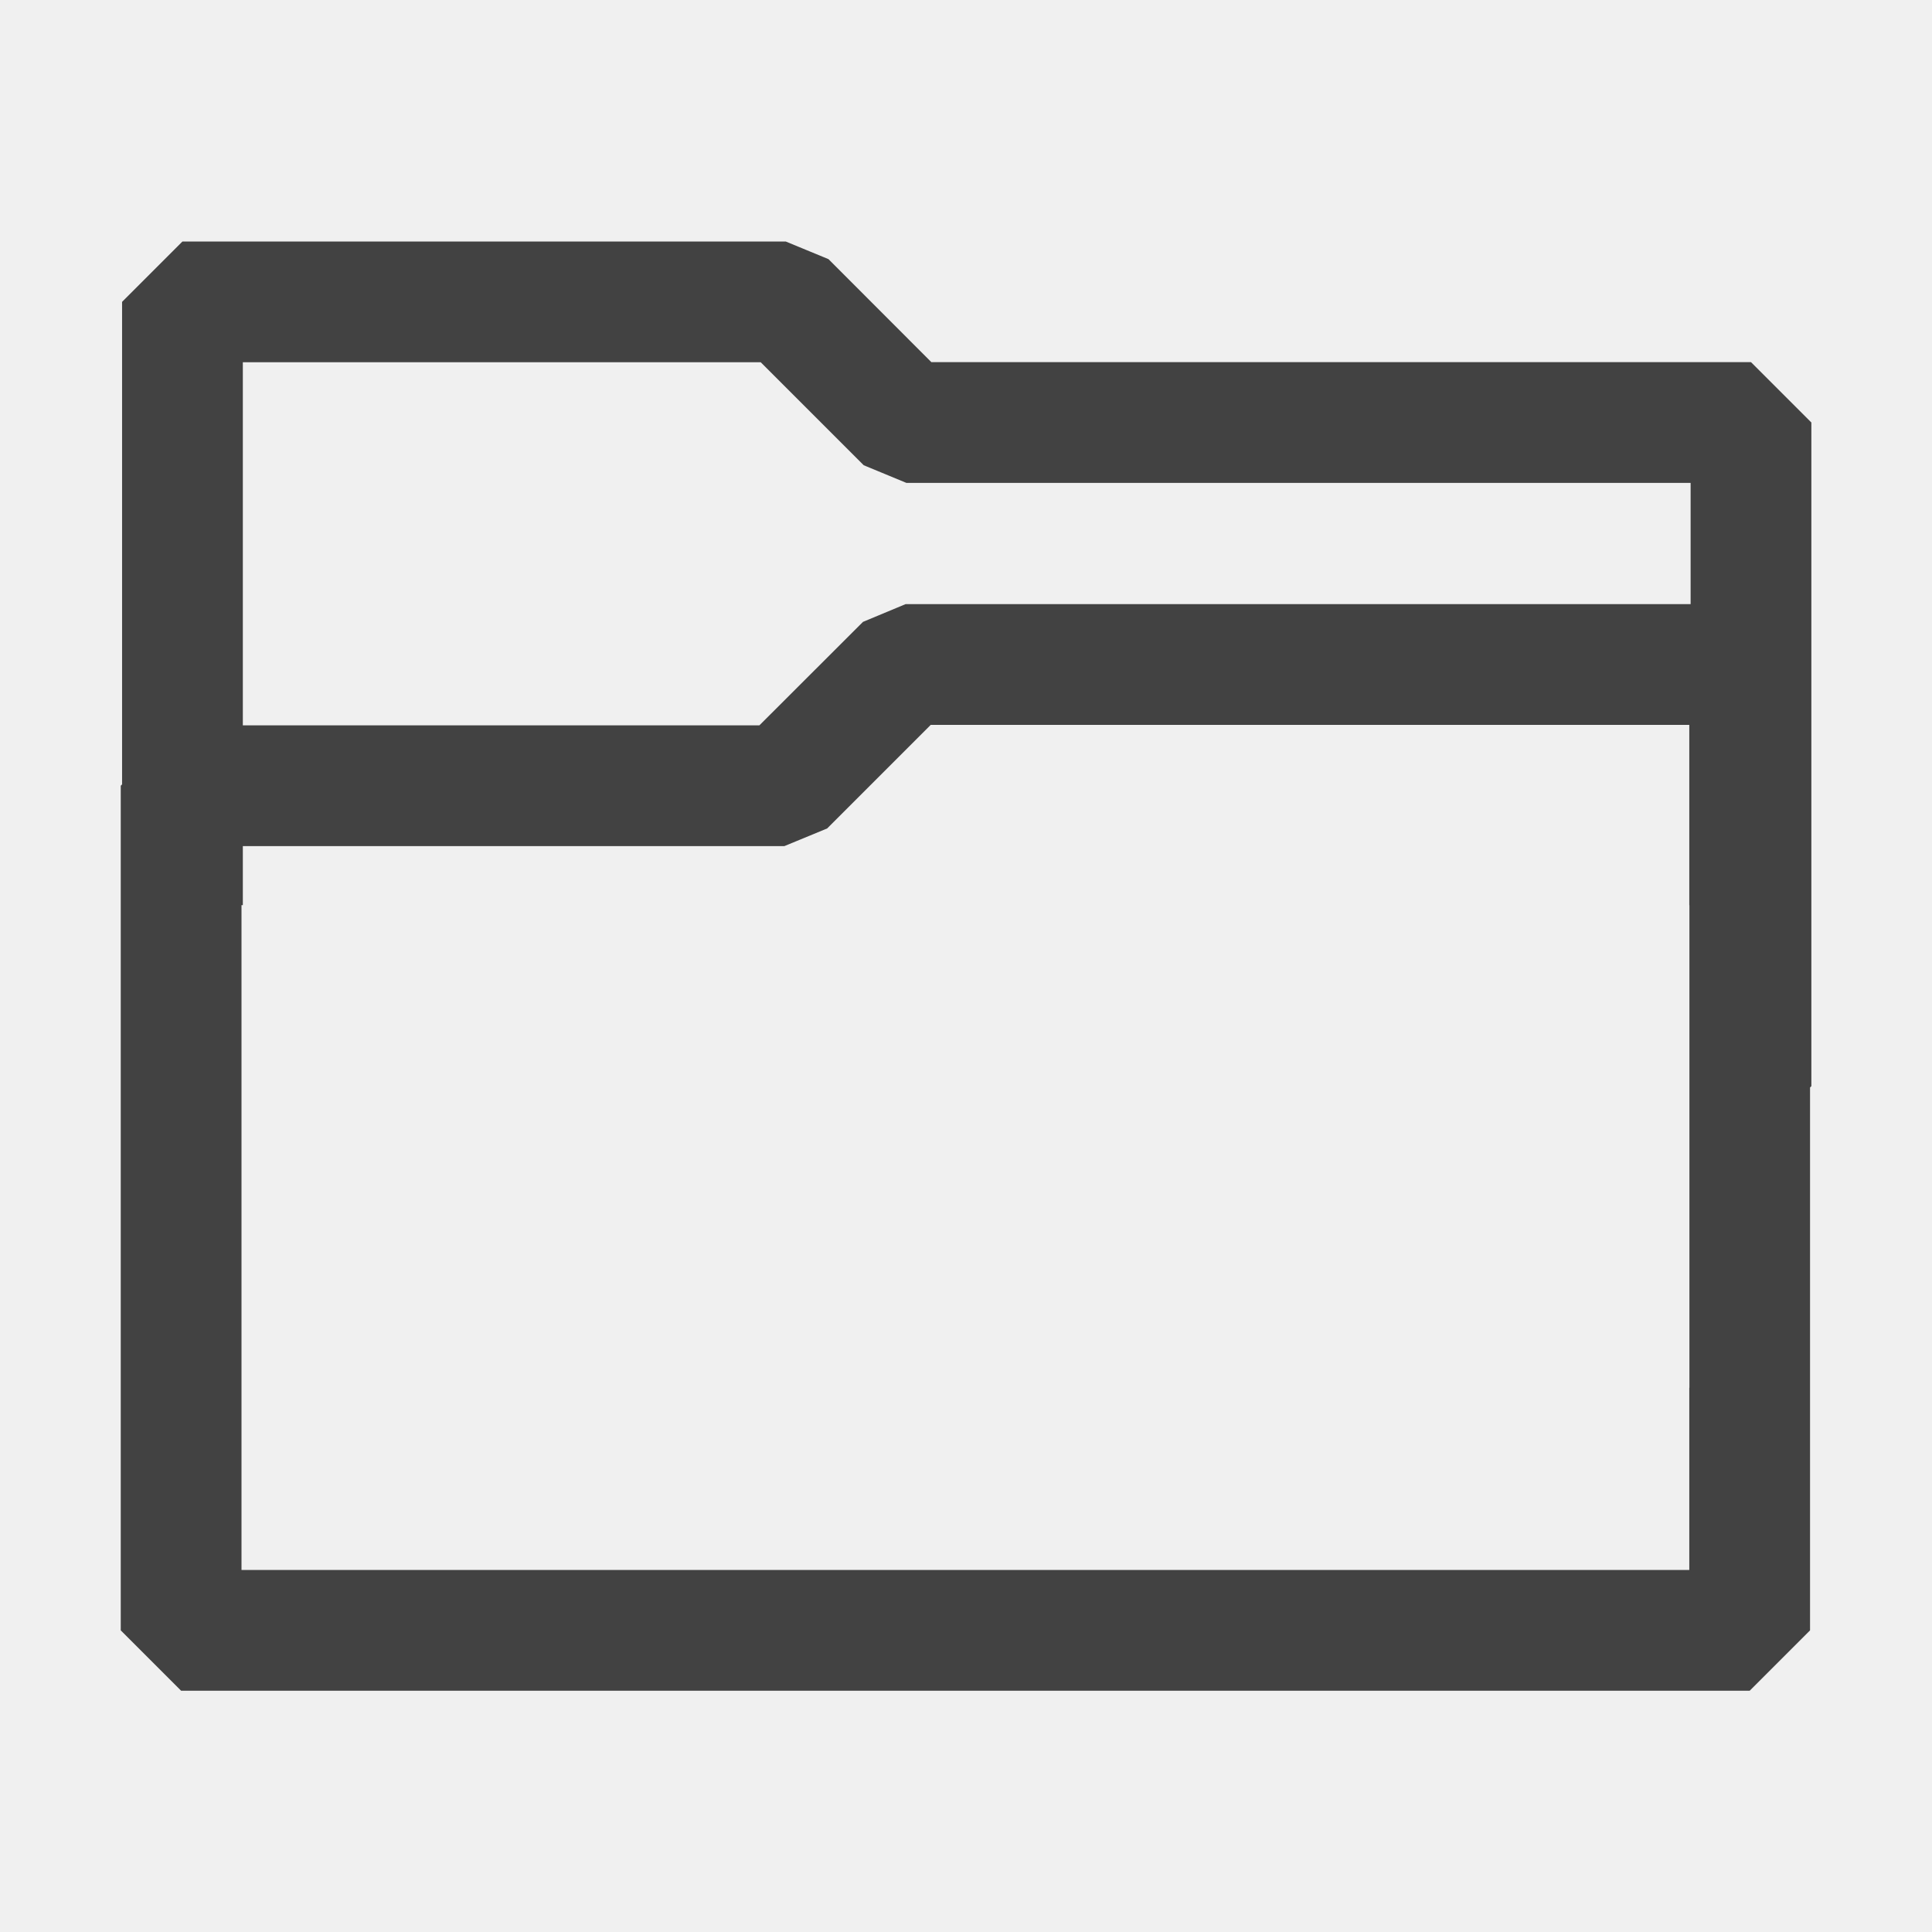
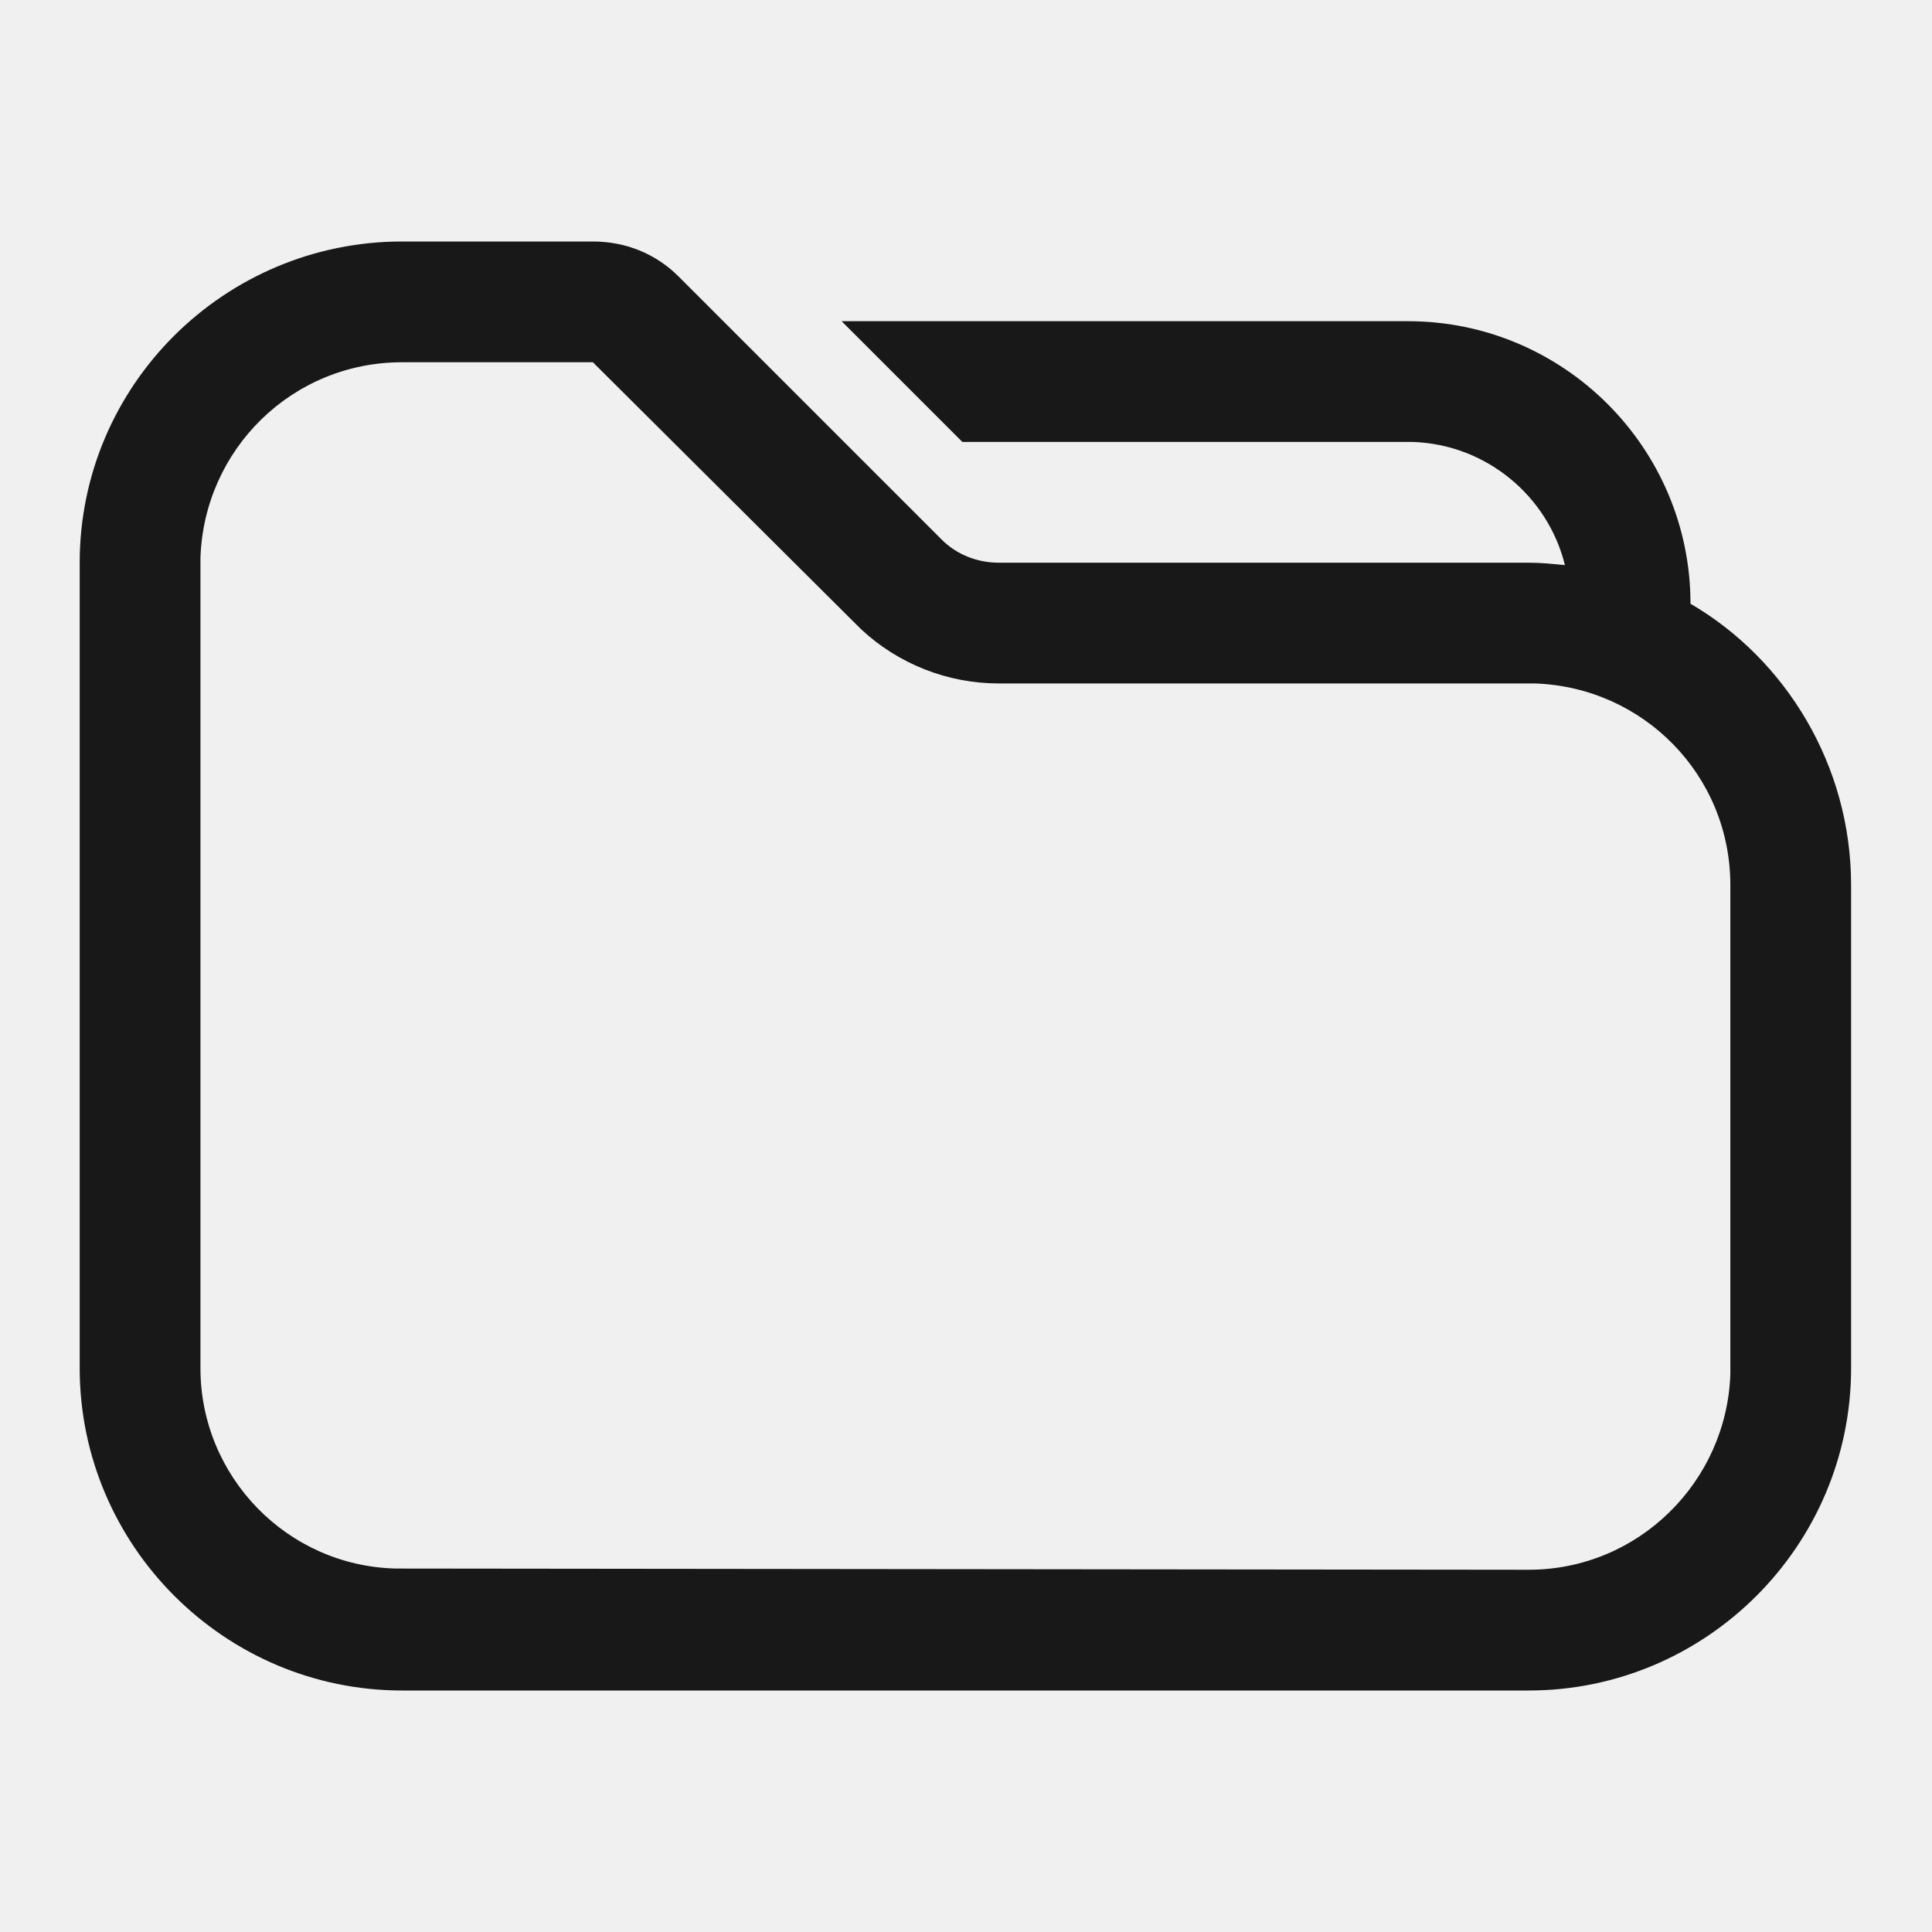
<svg xmlns="http://www.w3.org/2000/svg" width="16" height="16" viewBox="0 0 16 16" fill="none">
-   <path fill-rule="evenodd" clip-rule="evenodd" d="M1.011 2.5L1.511 2H6.507L6.861 2.146L7.713 2.999H14.501L15.001 3.499V8.995L14.99 9.006V13.502L14.49 14.002H1.5L1 13.502V6.507L1.011 6.496V2.5ZM14.001 3.999V5.003H7.5L7.147 5.15L6.289 6.007H2.011V3H6.3L7.153 3.853L7.506 3.999H14.001ZM6.496 7.007H2.011V7.496H2V11.493H2V13.002H13.99V11.493H13.991V7.496H13.99V6.003H7.708L6.85 6.861L6.496 7.007Z" fill="#424242" />
+   <defs>
+     <clipPath id="clip48_4172">
+       <rect id="on" width="16" height="16" fill="white" fill-opacity="0" />
+     </clipPath>
+   </defs>
+   <g clip-path="url(#clip48_4172)">
+     <path id="path-1" d="M4.91 2C5.18 2 5.43 2.1 5.62 2.29L7.8 4.47C7.92 4.59 8.09 4.66 8.27 4.66L12.66 4.66C12.76 4.66 12.86 4.67 12.96 4.68C12.82 4.11 12.31 3.68 11.7 3.66L7.97 3.66L6.97 2.66L11.66 2.66C12.95 2.66 14 3.71 14 5C14.79 5.46 15.33 6.34 15.33 7.33L15.33 11.33C15.33 12.8 14.13 14 12.66 14L3.33 14C1.86 14 0.66 12.8 0.66 11.33L0.66 4.66C0.66 3.19 1.86 2 3.33 2L4.91 2ZM4.91 3L3.33 3C2.42 3 1.69 3.72 1.66 4.62L1.66 11.33C1.66 12.23 2.38 12.97 3.28 12.99L12.66 13C13.57 13 14.3 12.27 14.33 11.38L14.33 7.33C14.33 6.42 13.61 5.69 12.71 5.66L8.27 5.66C7.85 5.66 7.44 5.5 7.13 5.21L4.91 3Z" fill="#000000" fill-opacity="0.9" fill-rule="nonzero" />
+   </g>
</svg>
